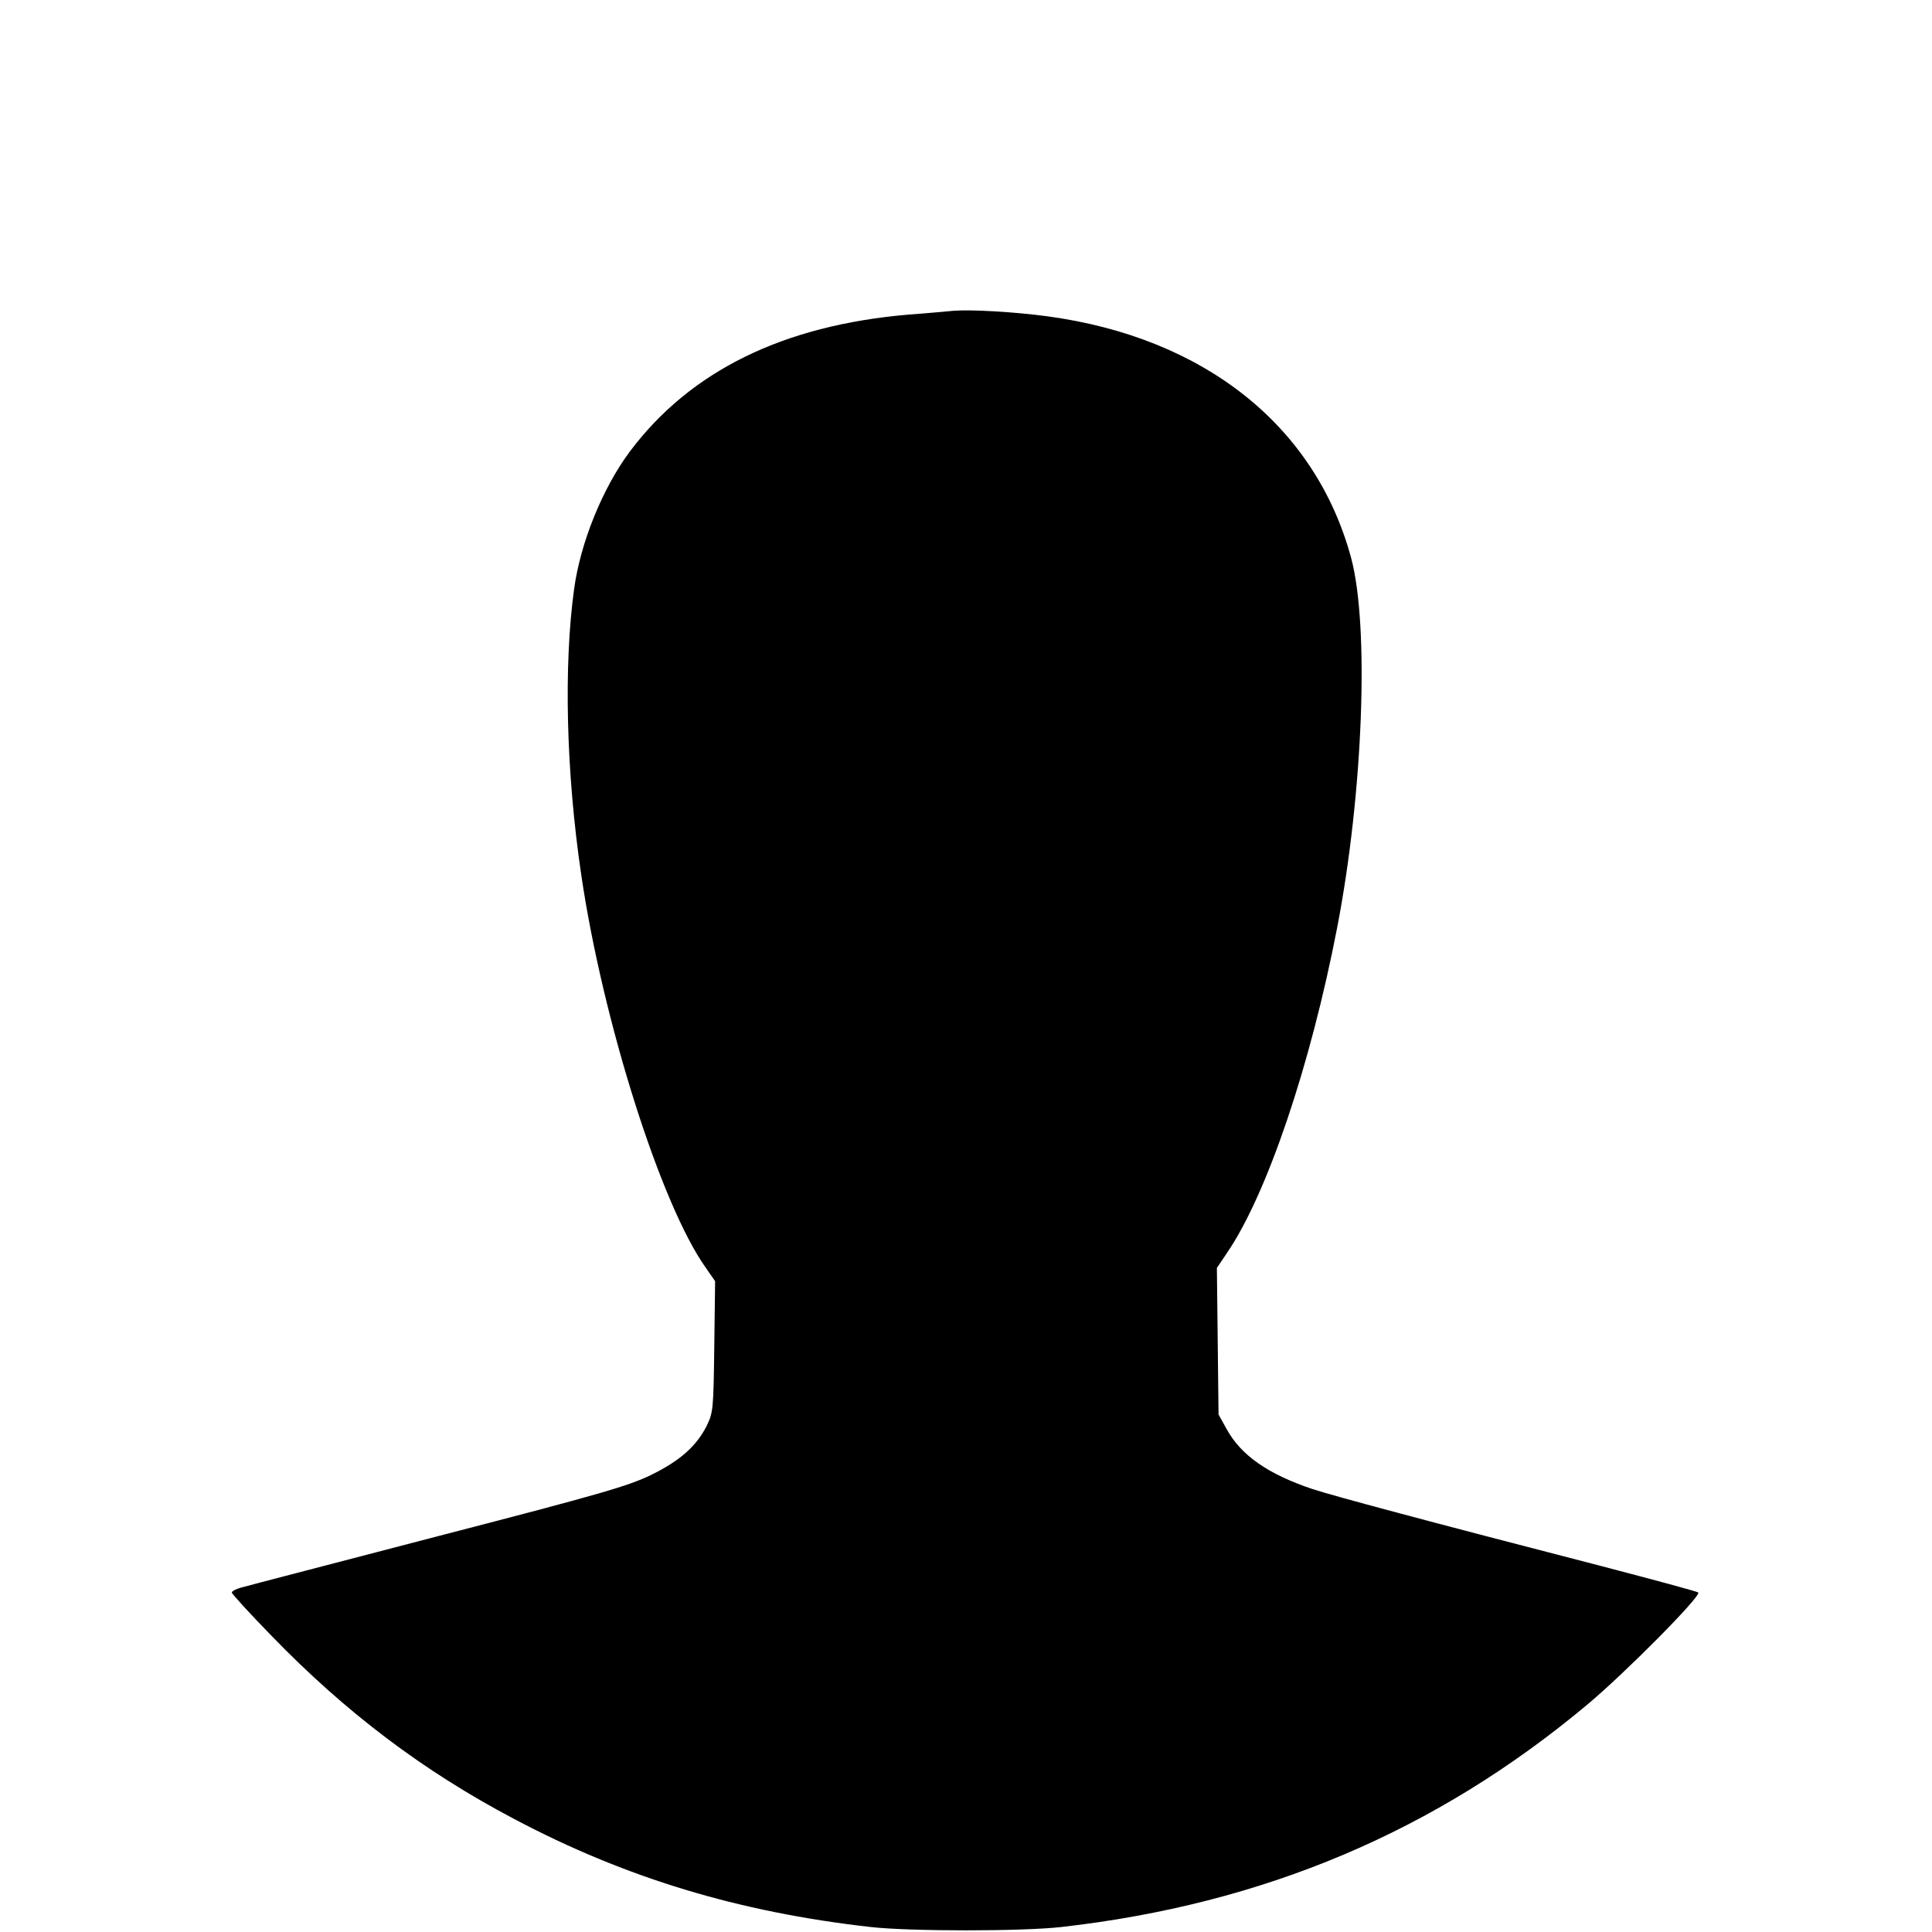
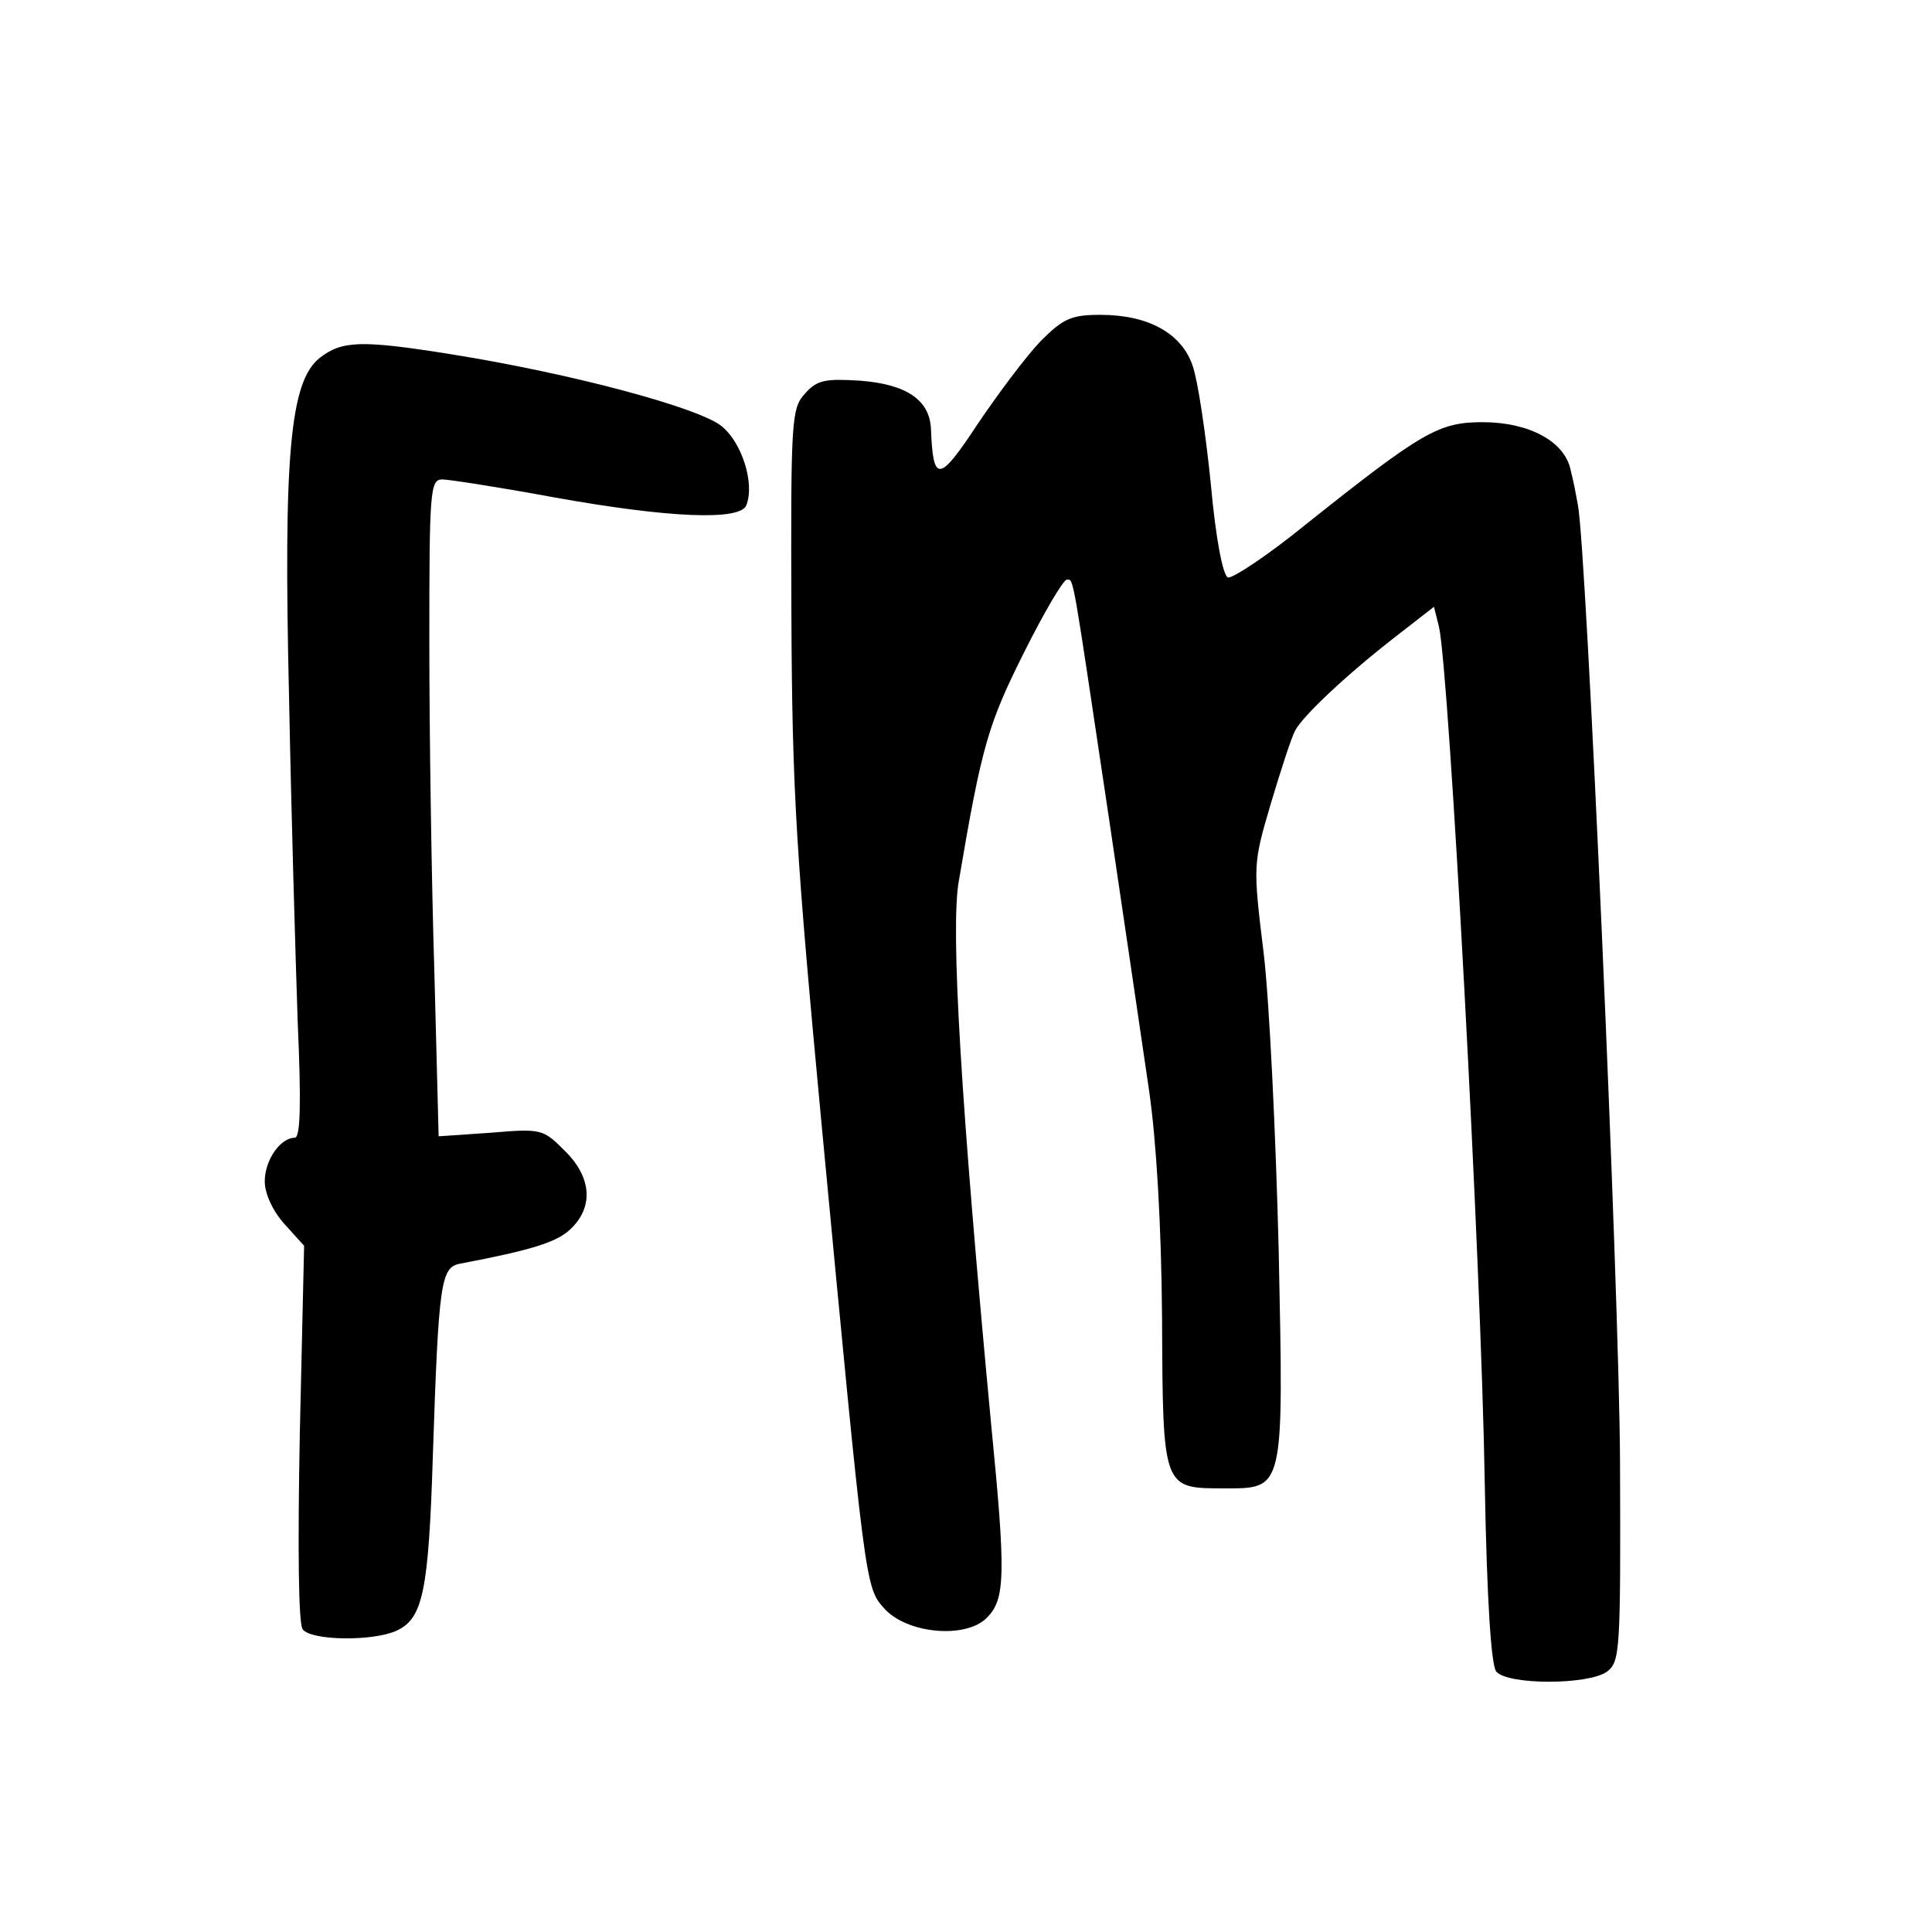
- <svg xmlns="http://www.w3.org/2000/svg" version="1.0" width="700pt" height="700pt" viewBox="0 0 700 700" preserveAspectRatio="xMidYMid meet">
-   <g transform="translate(0,700) scale(0.1,-0.1)" fill="#000000" stroke="none">
-     <path d="M3455 5874 c-22 -2 -96 -9 -165 -14 -453 -39 -789 -204 -1008 -496 -99 -133 -179 -330 -202 -499 -38 -277 -29 -663 26 -1035 78 -530 289 -1196 451 -1423 l34 -49 -3 -236 c-3 -228 -4 -239 -27 -287 -37 -74 -96 -127 -202 -179 -83 -40 -174 -67 -769 -221 -371 -97 -692 -180 -712 -186 -21 -5 -38 -14 -38 -19 0 -5 64 -75 143 -156 270 -279 551 -491 879 -664 404 -214 814 -338 1293 -392 142 -16 548 -16 690 0 733 83 1356 346 1905 805 139 116 416 396 403 407 -4 4 -161 46 -348 95 -639 165 -970 254 -1050 280 -161 54 -258 122 -310 216 l-30 54 -3 266 -3 265 37 55 c144 211 302 677 399 1179 94 488 117 1093 50 1340 -130 478 -532 797 -1100 874 -119 16 -276 25 -340 20z" />
+ <svg xmlns="http://www.w3.org/2000/svg" version="1.0" width="270pt" height="270pt" viewBox="0 0 270 270" preserveAspectRatio="xMidYMid meet">
+   <g transform="translate(0,270) scale(0.1,-0.1)" fill="#000000" stroke="none">
+     <path d="M1454 2223 c-20 -21 -59 -73 -88 -116 -54 -82 -62 -82 -65 -6 -2 40 -34 62 -99 67 -49 3 -60 1 -77 -18 -19 -21 -20 -35 -19 -309 1 -252 7 -338 43 -721 60 -633 60 -638 86 -667 31 -36 114 -44 144 -14 26 26 27 59 6 272 -42 446 -57 692 -45 758 32 189 41 219 91 319 28 56 55 102 60 102 10 0 7 12 59 -335 22 -148 47 -319 56 -380 10 -70 17 -185 18 -318 1 -238 1 -237 86 -237 85 0 84 -6 77 332 -4 161 -13 349 -21 416 -15 123 -15 124 10 209 14 47 29 93 34 102 11 21 73 79 140 131 l54 42 7 -28 c14 -60 59 -887 64 -1198 3 -165 9 -253 16 -262 16 -19 129 -19 155 0 18 14 19 28 18 293 -1 241 -47 1282 -59 1338 -2 11 -6 33 -10 48 -8 40 -58 67 -123 67 -61 0 -84 -13 -246 -142 -54 -44 -104 -77 -110 -75 -7 3 -17 54 -24 132 -7 69 -18 143 -25 163 -15 46 -62 72 -129 72 -41 0 -52 -5 -84 -37z" />
+     <path d="M447 2200 c-42 -33 -51 -137 -43 -477 3 -158 9 -361 12 -450 5 -113 4 -163 -4 -163 -20 0 -42 -31 -42 -61 0 -17 11 -41 27 -59 l28 -31 -6 -262 c-3 -157 -2 -267 4 -274 12 -16 98 -17 131 -2 37 17 45 54 51 247 8 240 11 261 38 266 100 19 135 30 154 48 33 31 30 73 -8 110 -30 30 -32 31 -103 25 l-73 -5 -6 231 c-4 128 -7 334 -7 460 0 210 1 227 18 227 9 0 80 -11 156 -25 161 -29 261 -33 269 -11 12 30 -6 87 -34 110 -31 26 -210 74 -379 101 -125 20 -152 19 -183 -5z" />
  </g>
</svg>
